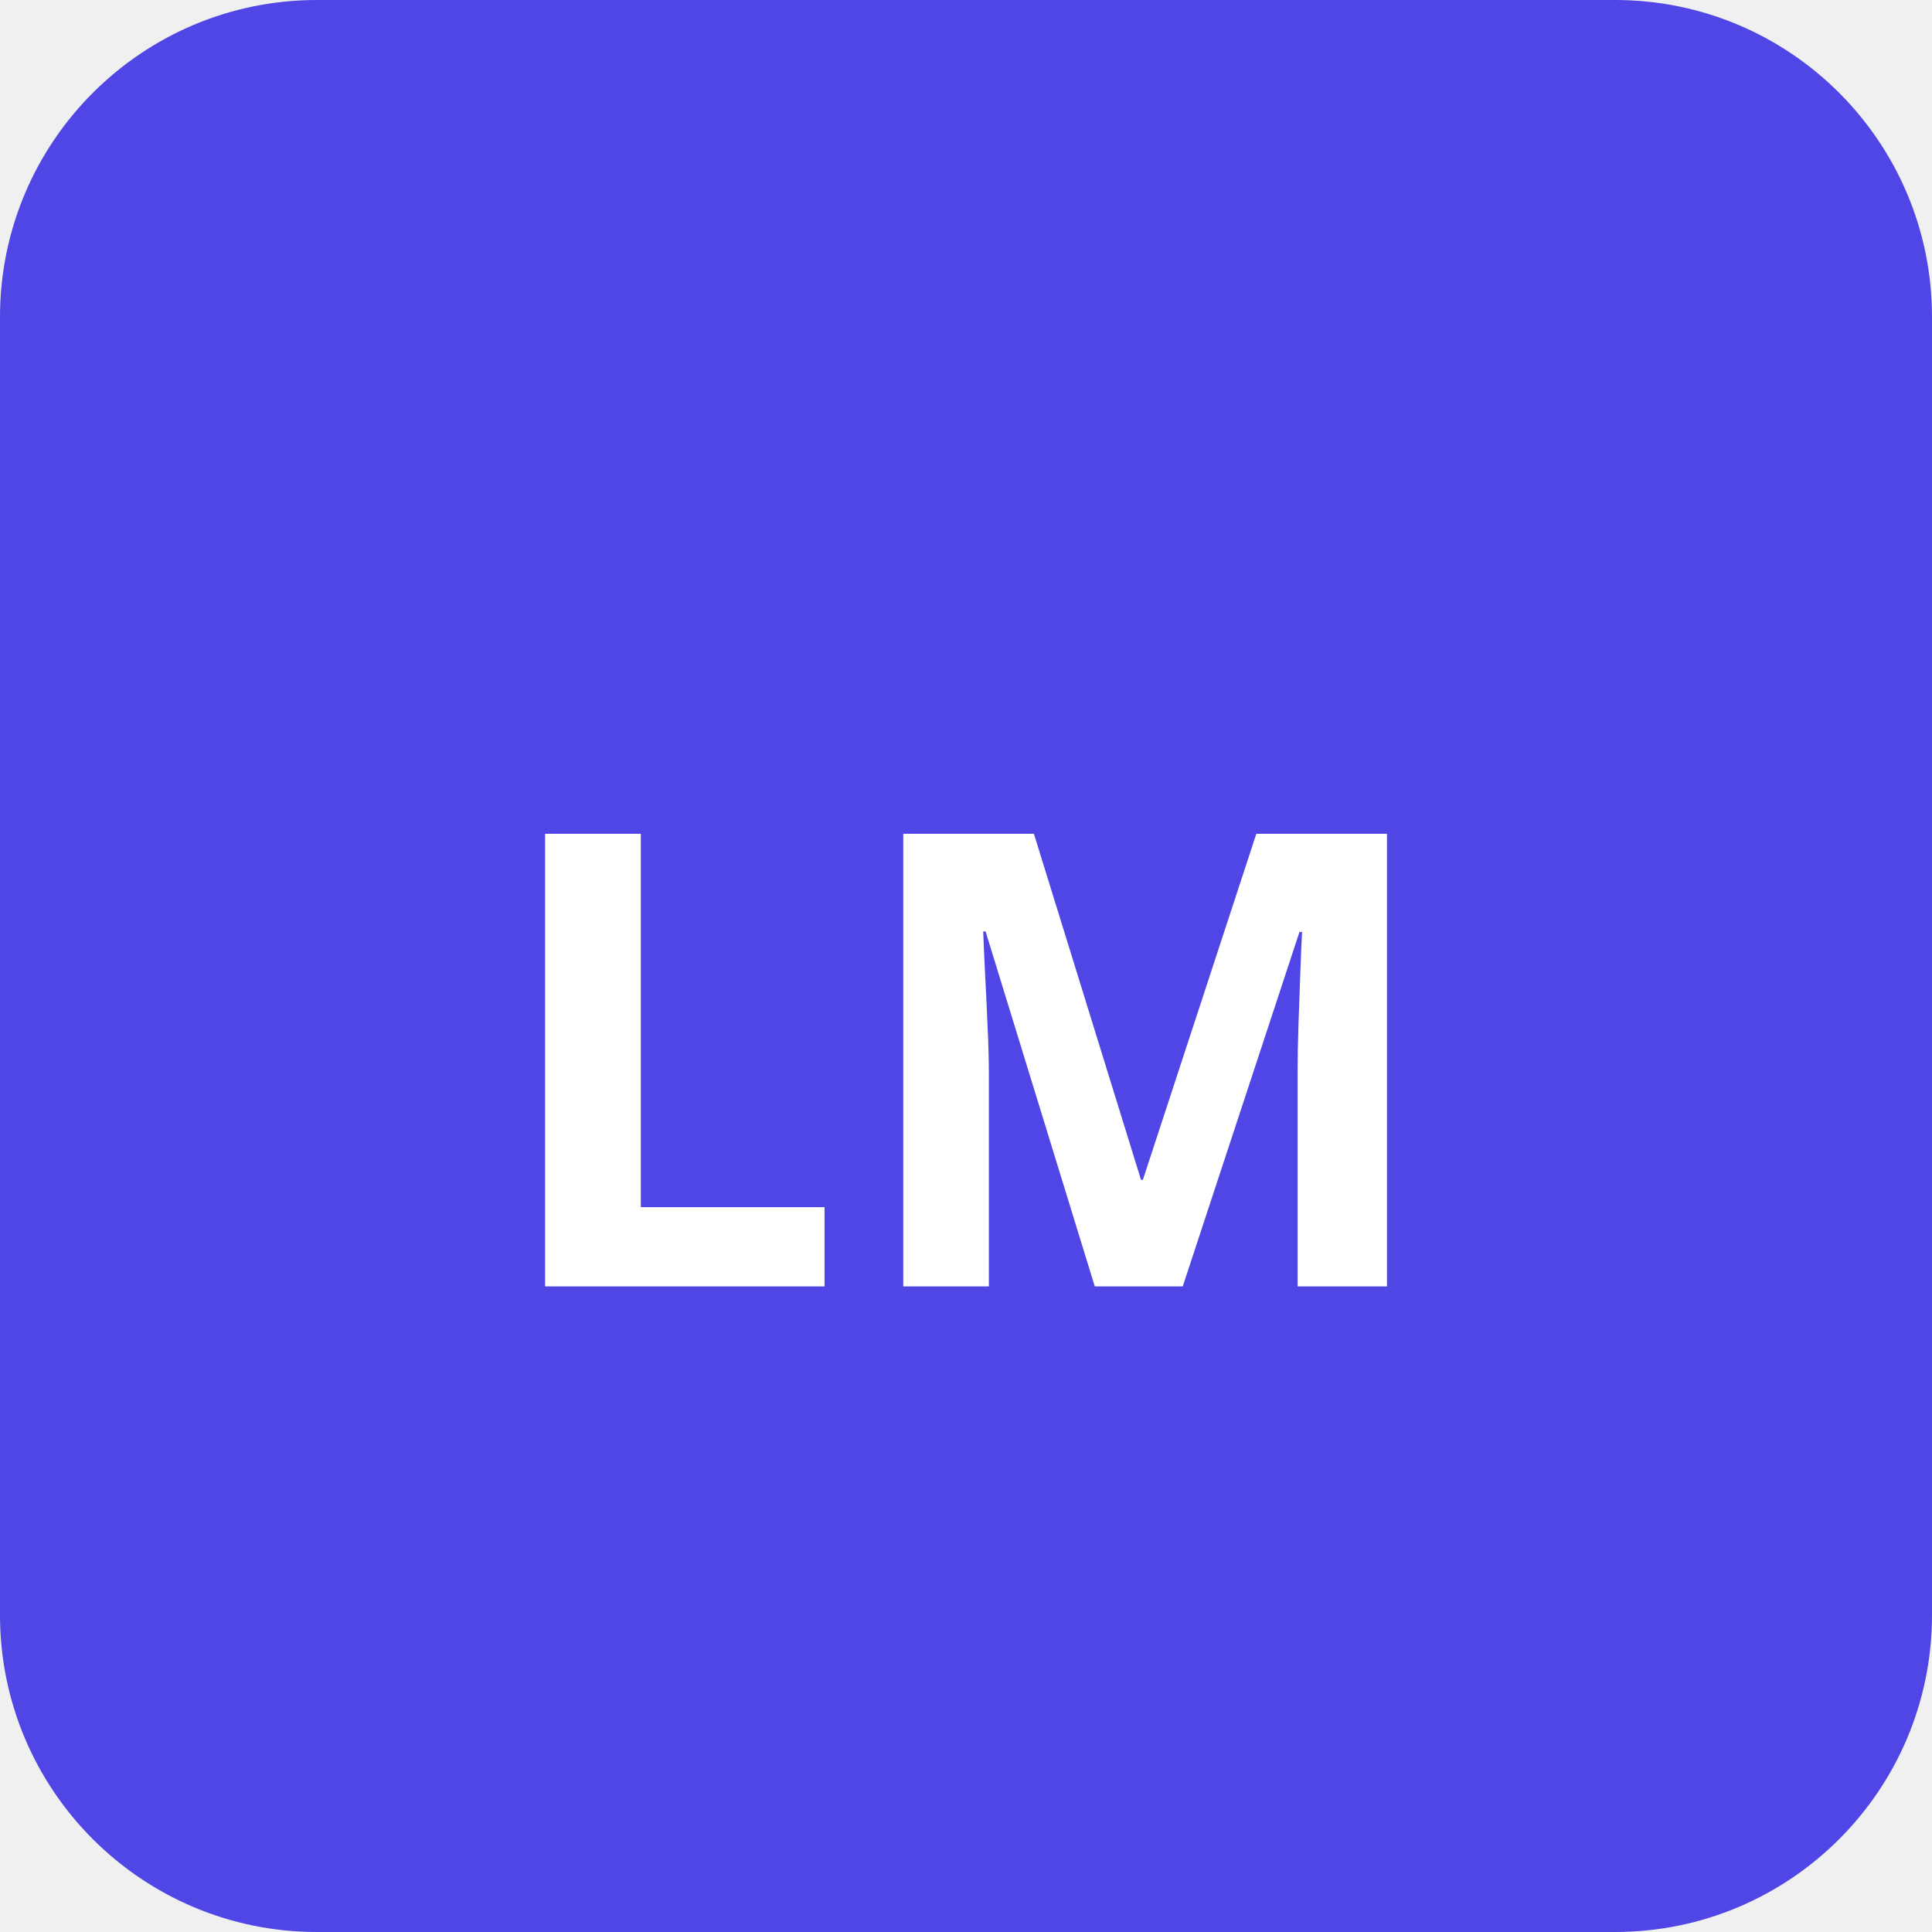
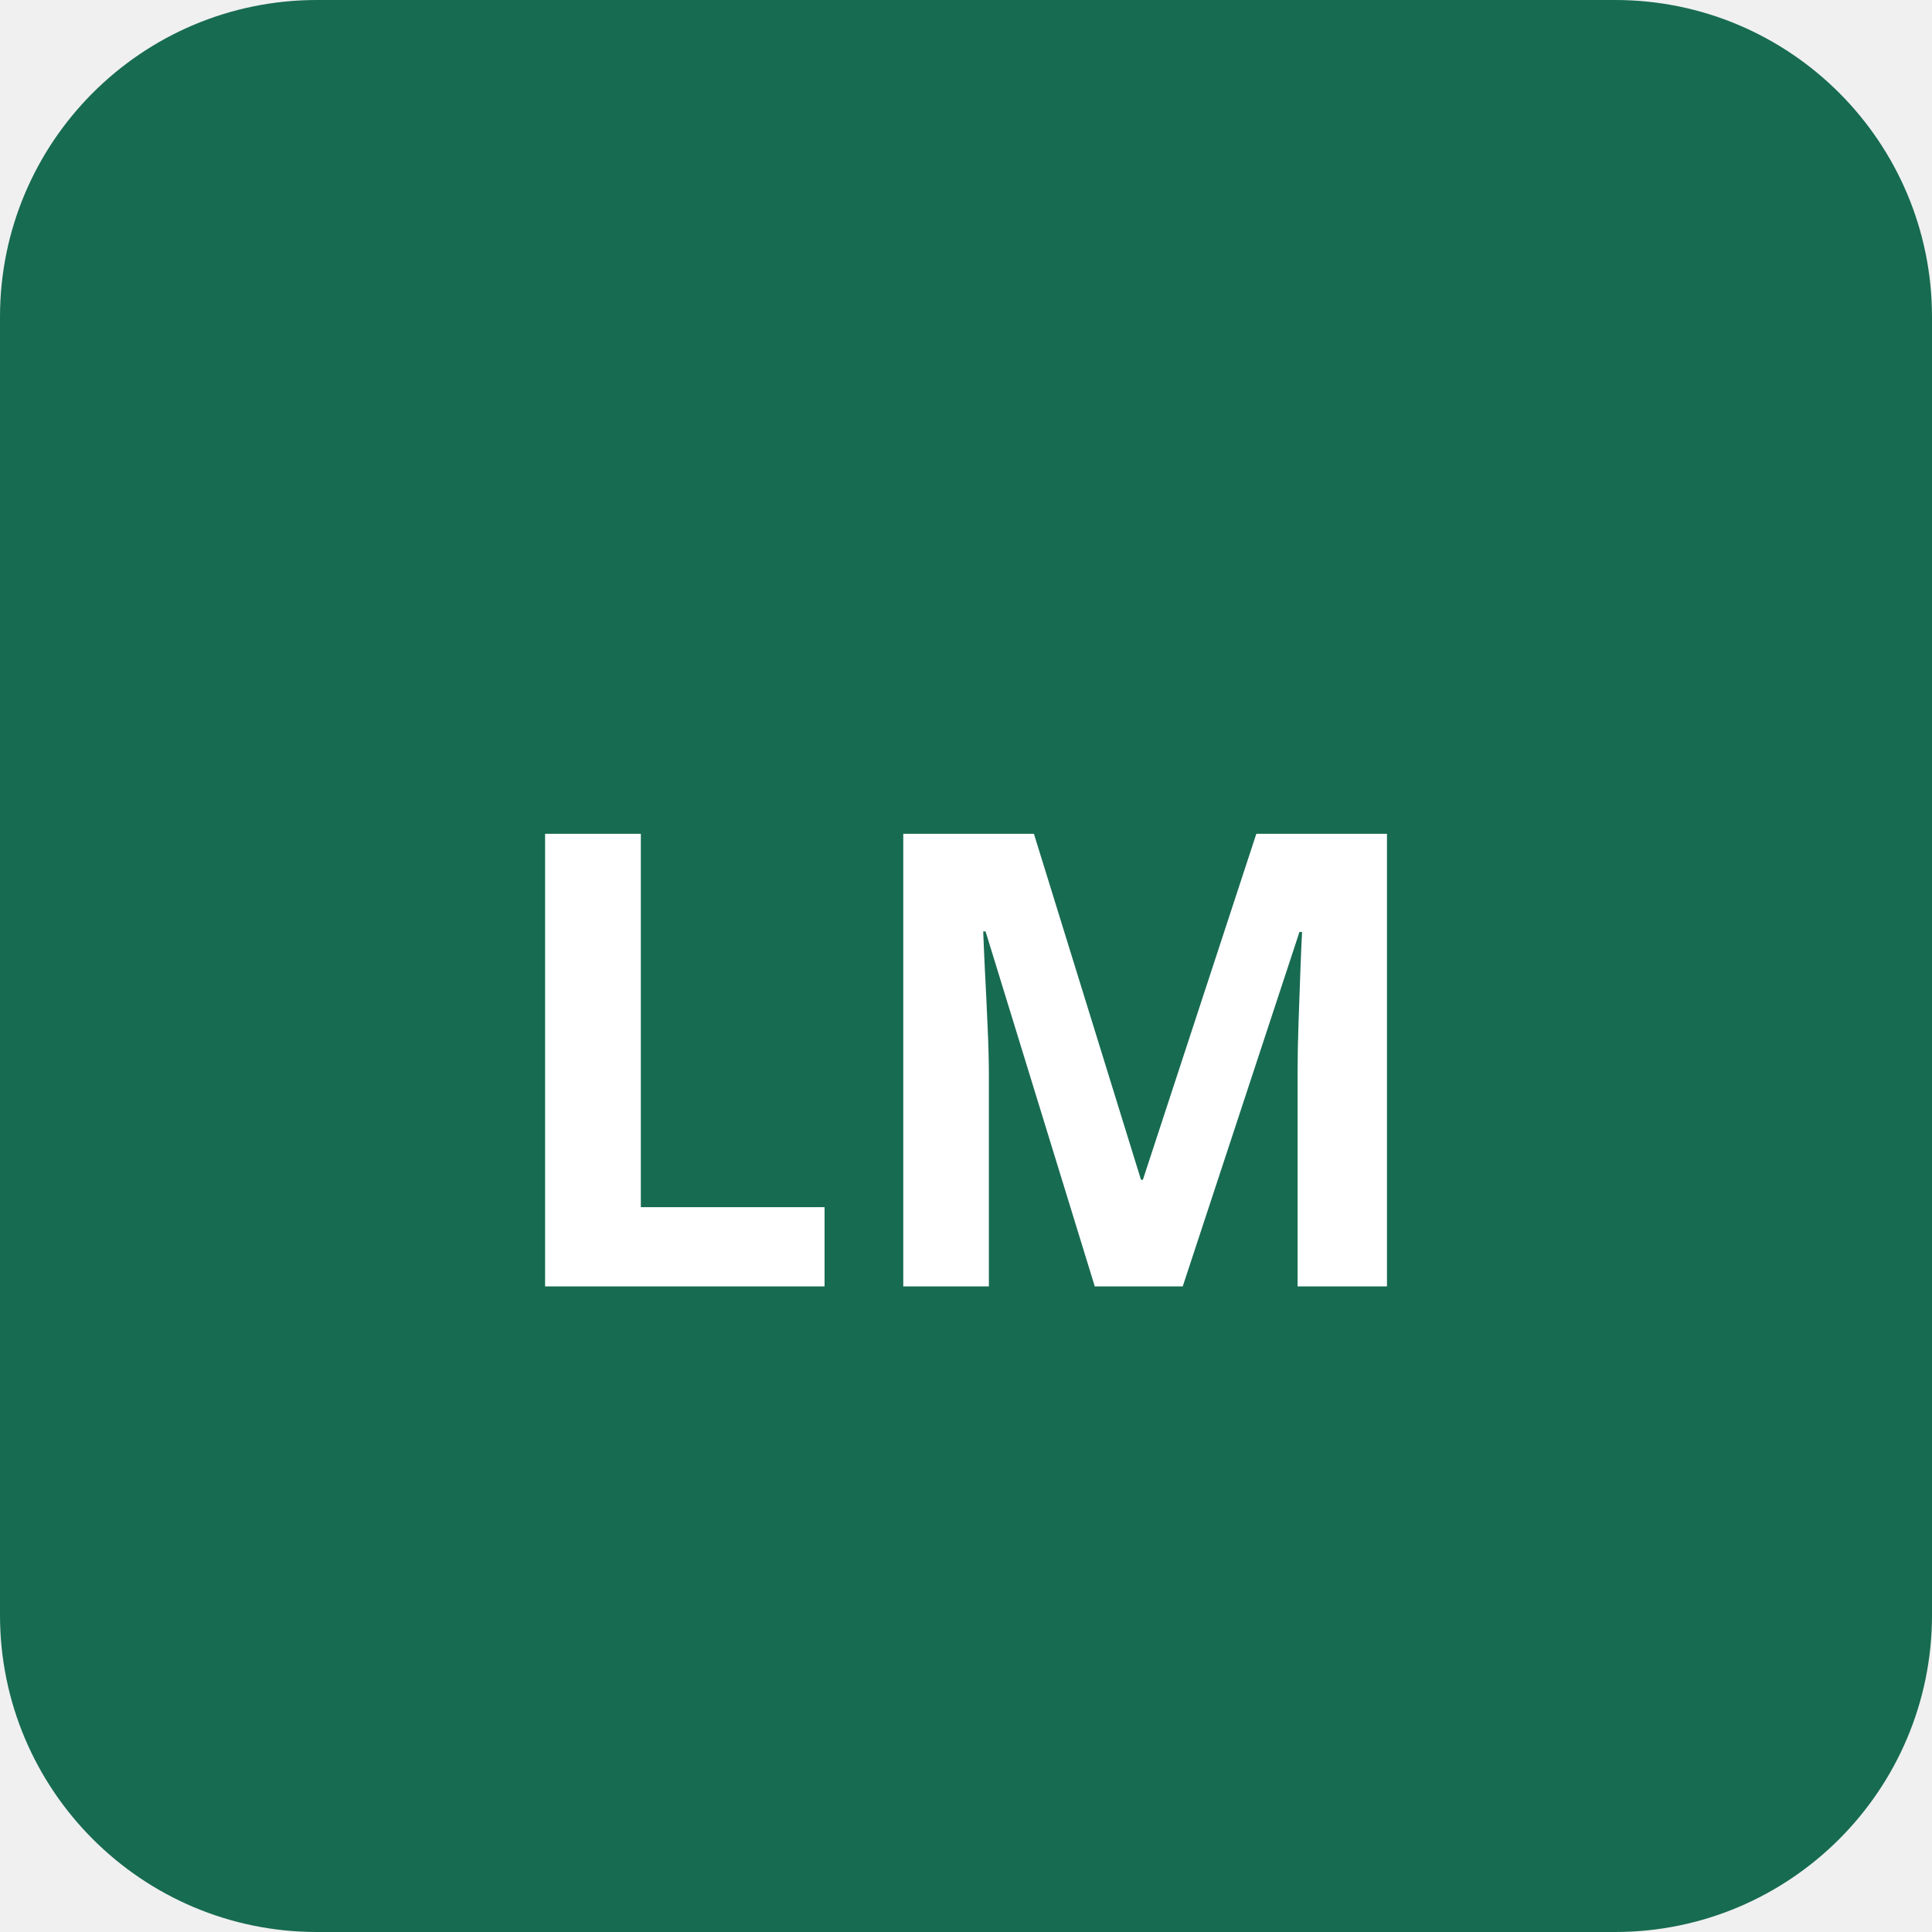
<svg xmlns="http://www.w3.org/2000/svg" viewBox="0 0 128 128">
-   <rect width="128" height="128" rx="21" fill="#4f46e5" />
+   <rect width="128" height="128" rx="21" fill="#176B51" />
  <text x="50%" y="55%" dominant-baseline="middle" text-anchor="middle" fill="white" font-size="42" font-weight="bold" font-family="system-ui">LM</text>
</svg>
